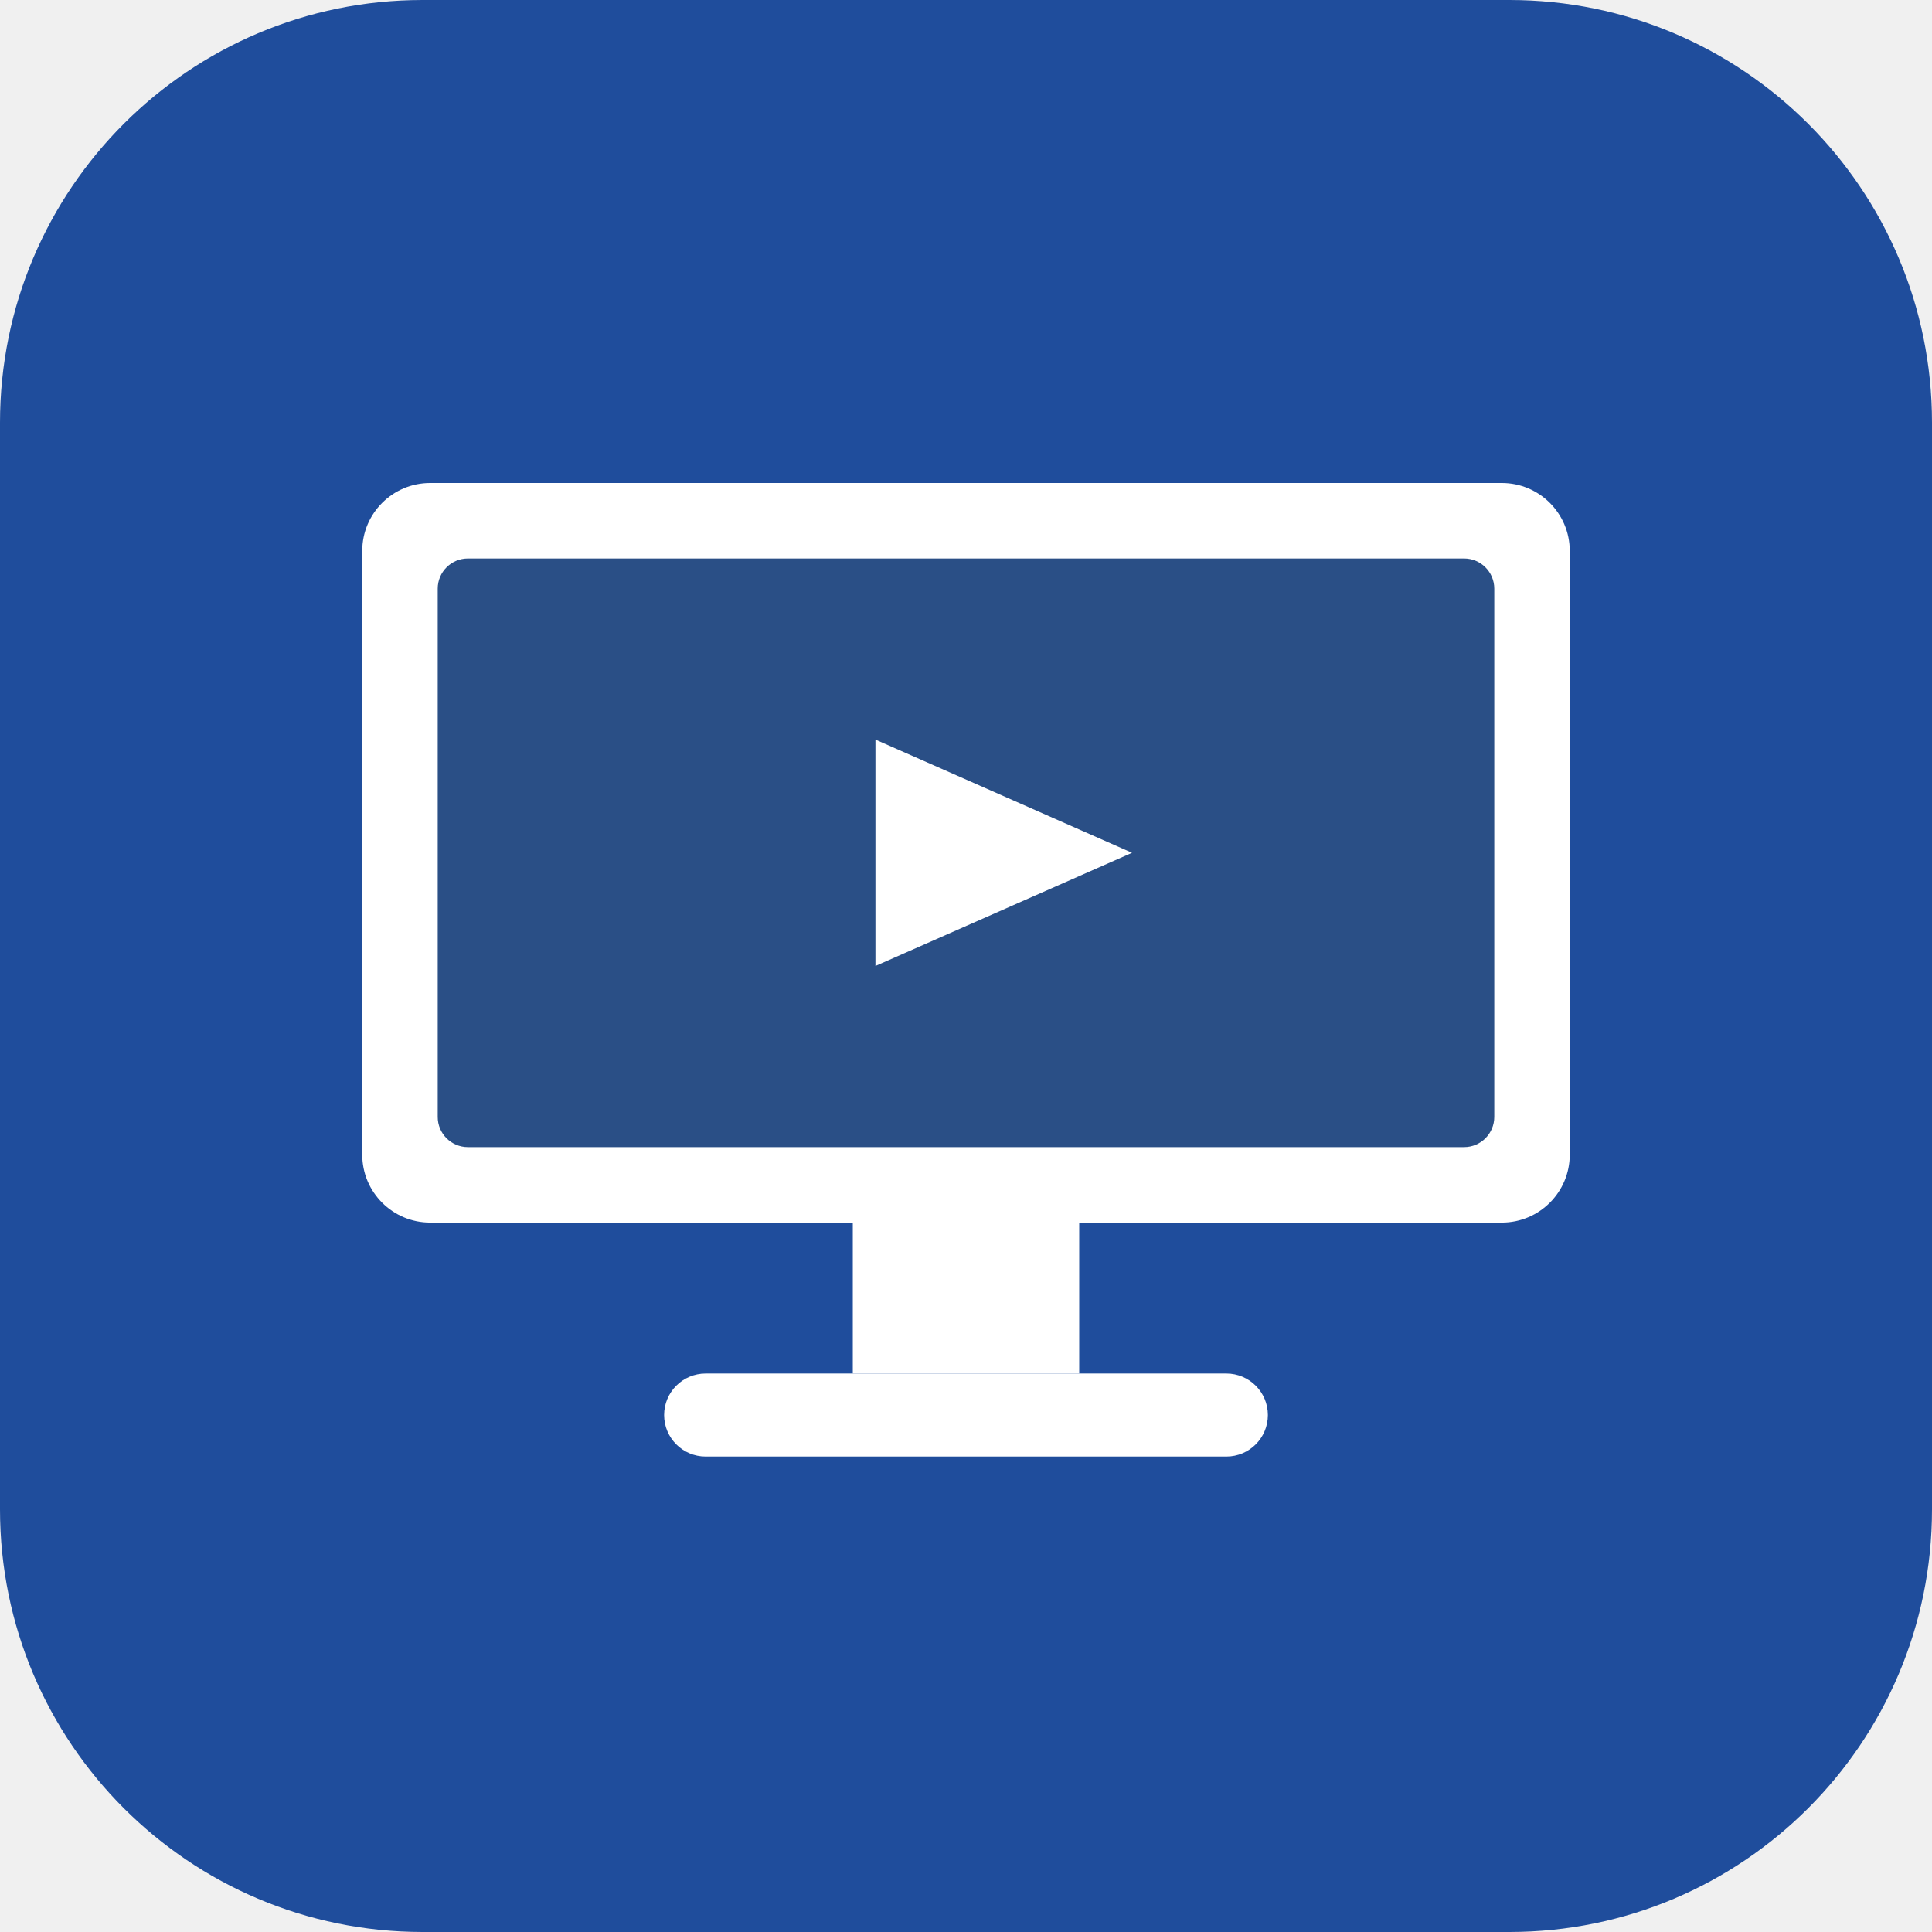
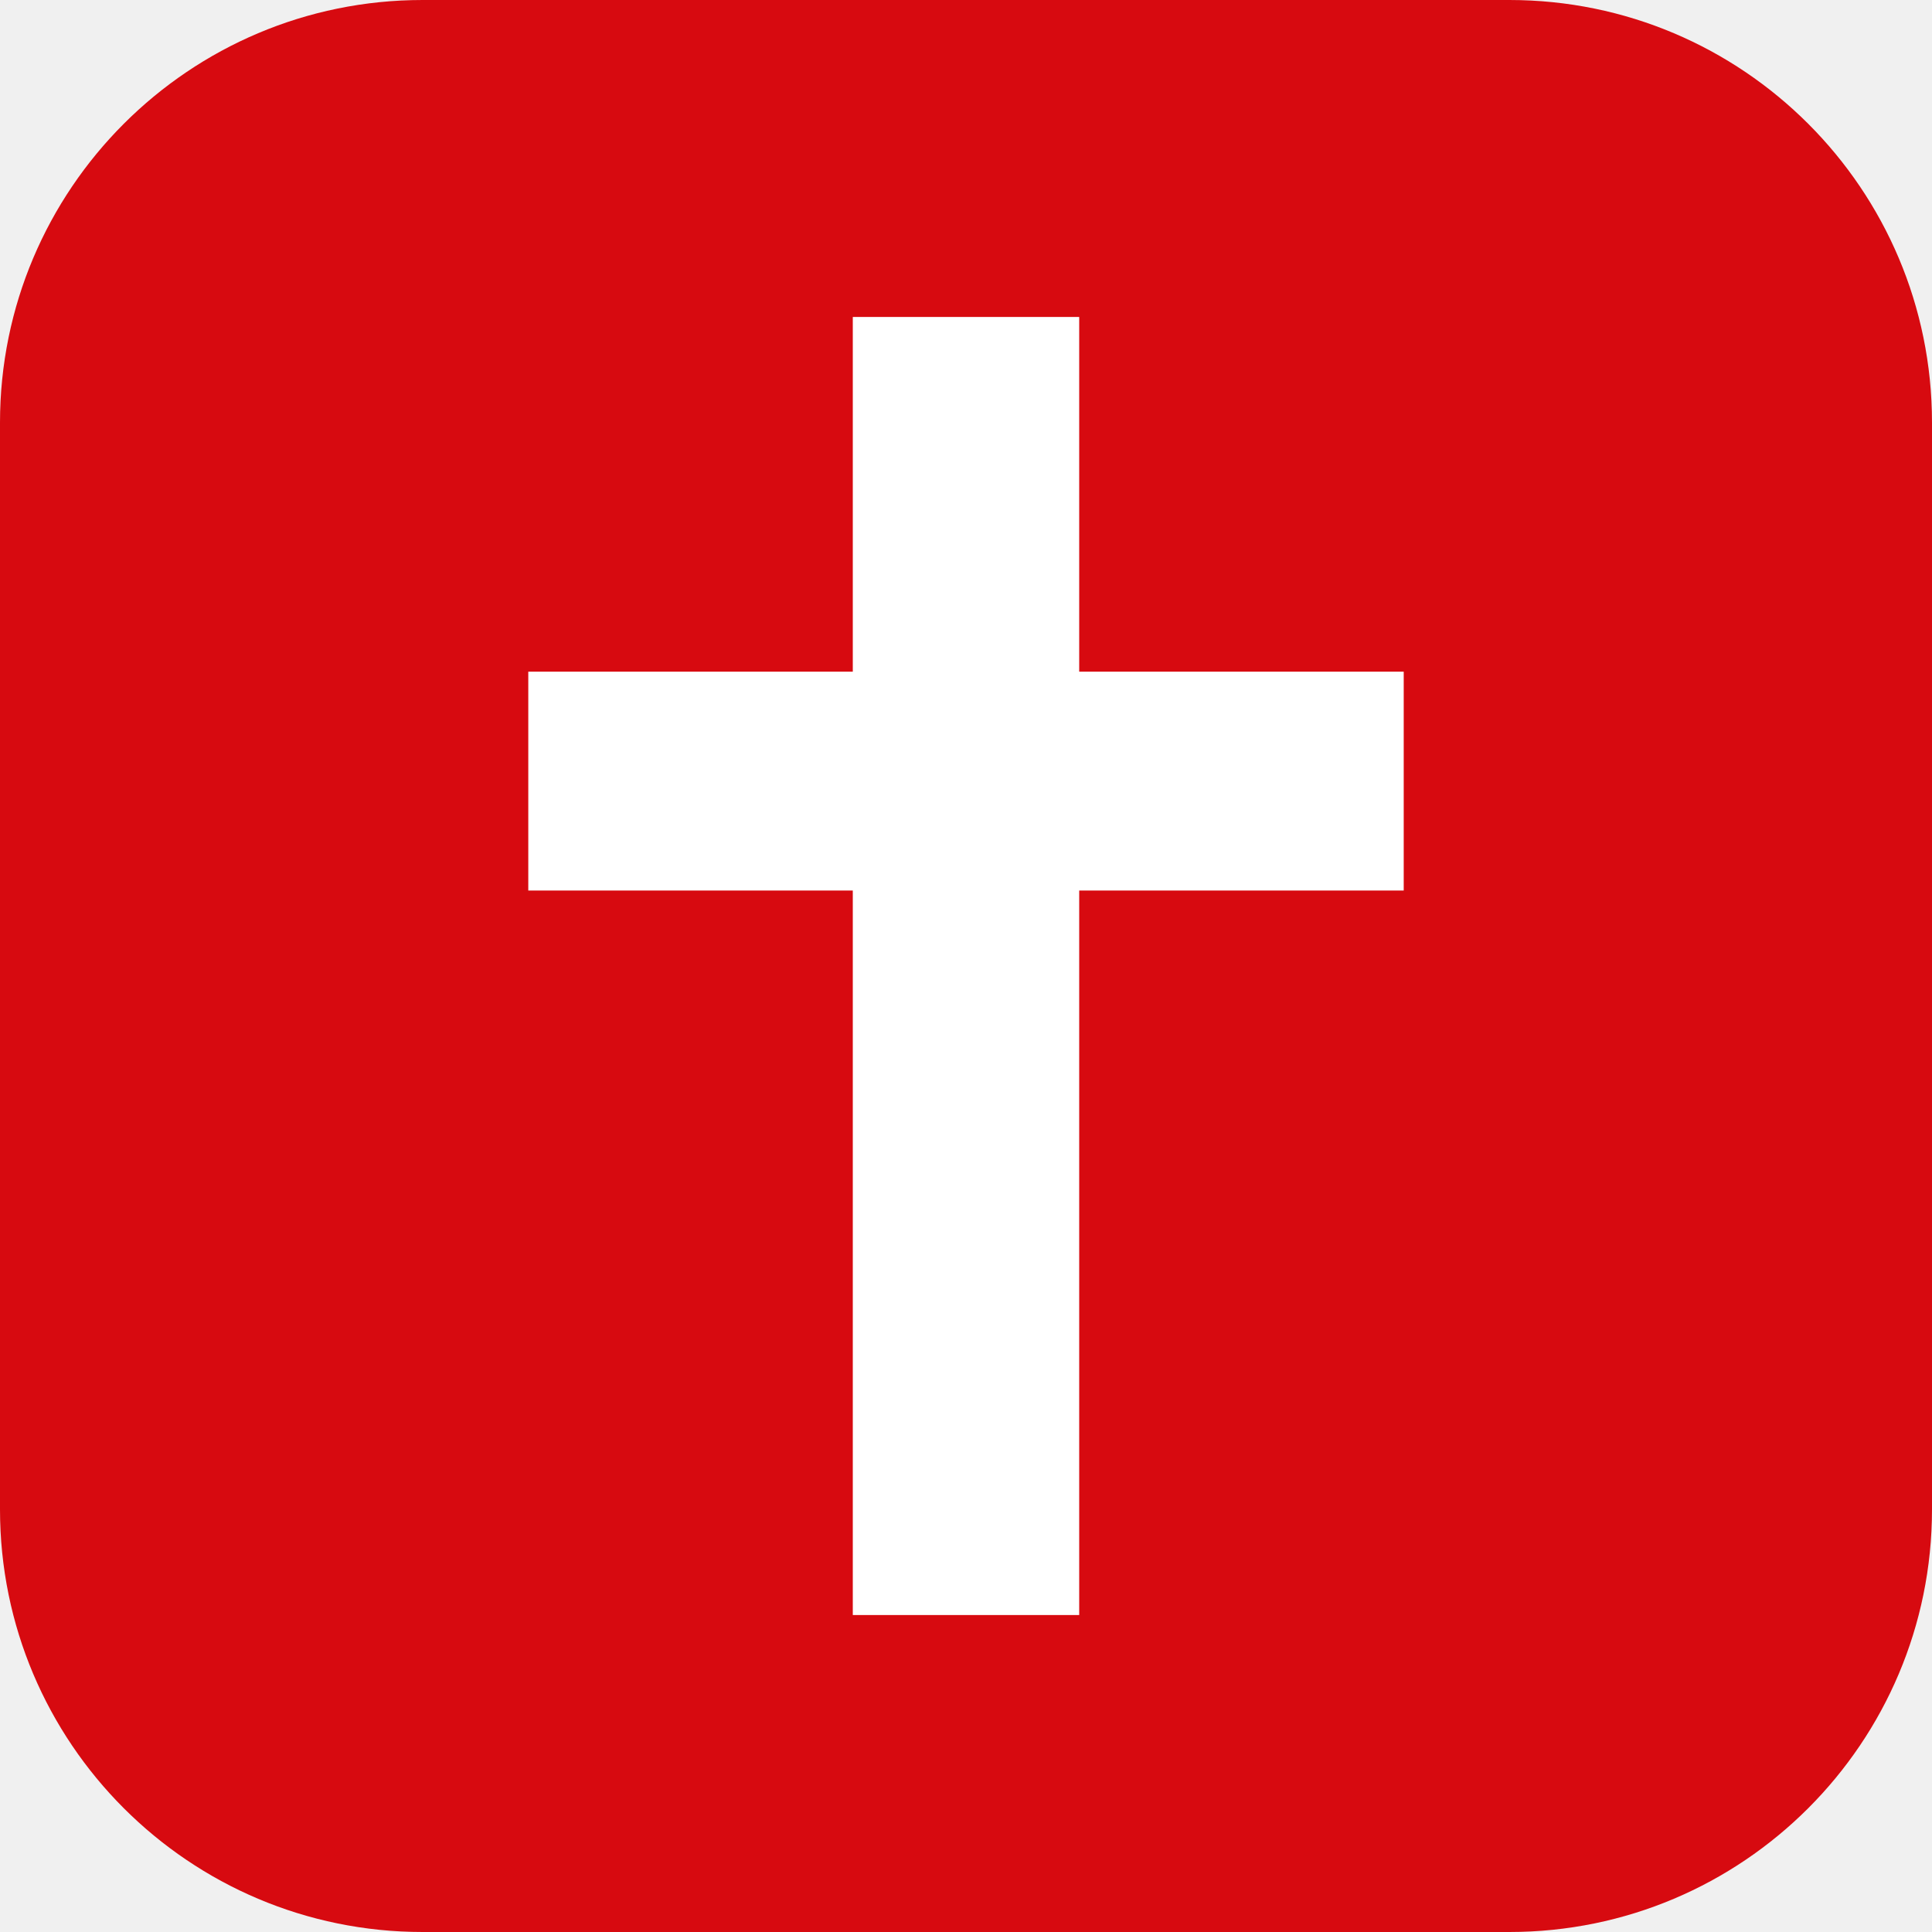
<svg xmlns="http://www.w3.org/2000/svg" viewBox="0 0 512 512">
-   <rect width="512" height="512" rx="112" fill="#1f4d9c" />
-   <rect x="96" y="128" width="320" height="196" rx="18" fill="#ffffff" />
-   <rect x="116" y="148" width="280" height="156" rx="8" fill="#2a4f86" />
-   <rect x="226" y="324" width="60" height="40" fill="#ffffff" />
-   <rect x="176" y="364" width="160" height="22" rx="11" fill="#ffffff" />
-   <path d="M232 196 L300 226 L232 256 Z" fill="#ffffff" />
+   <rect width="512" height="512" rx="112" fill="#d70a10" />
+   <path d="M226 84h60v94h86v58h-86v192h-60V236h-86v-58h86z" fill="#ffffff" />
</svg>
